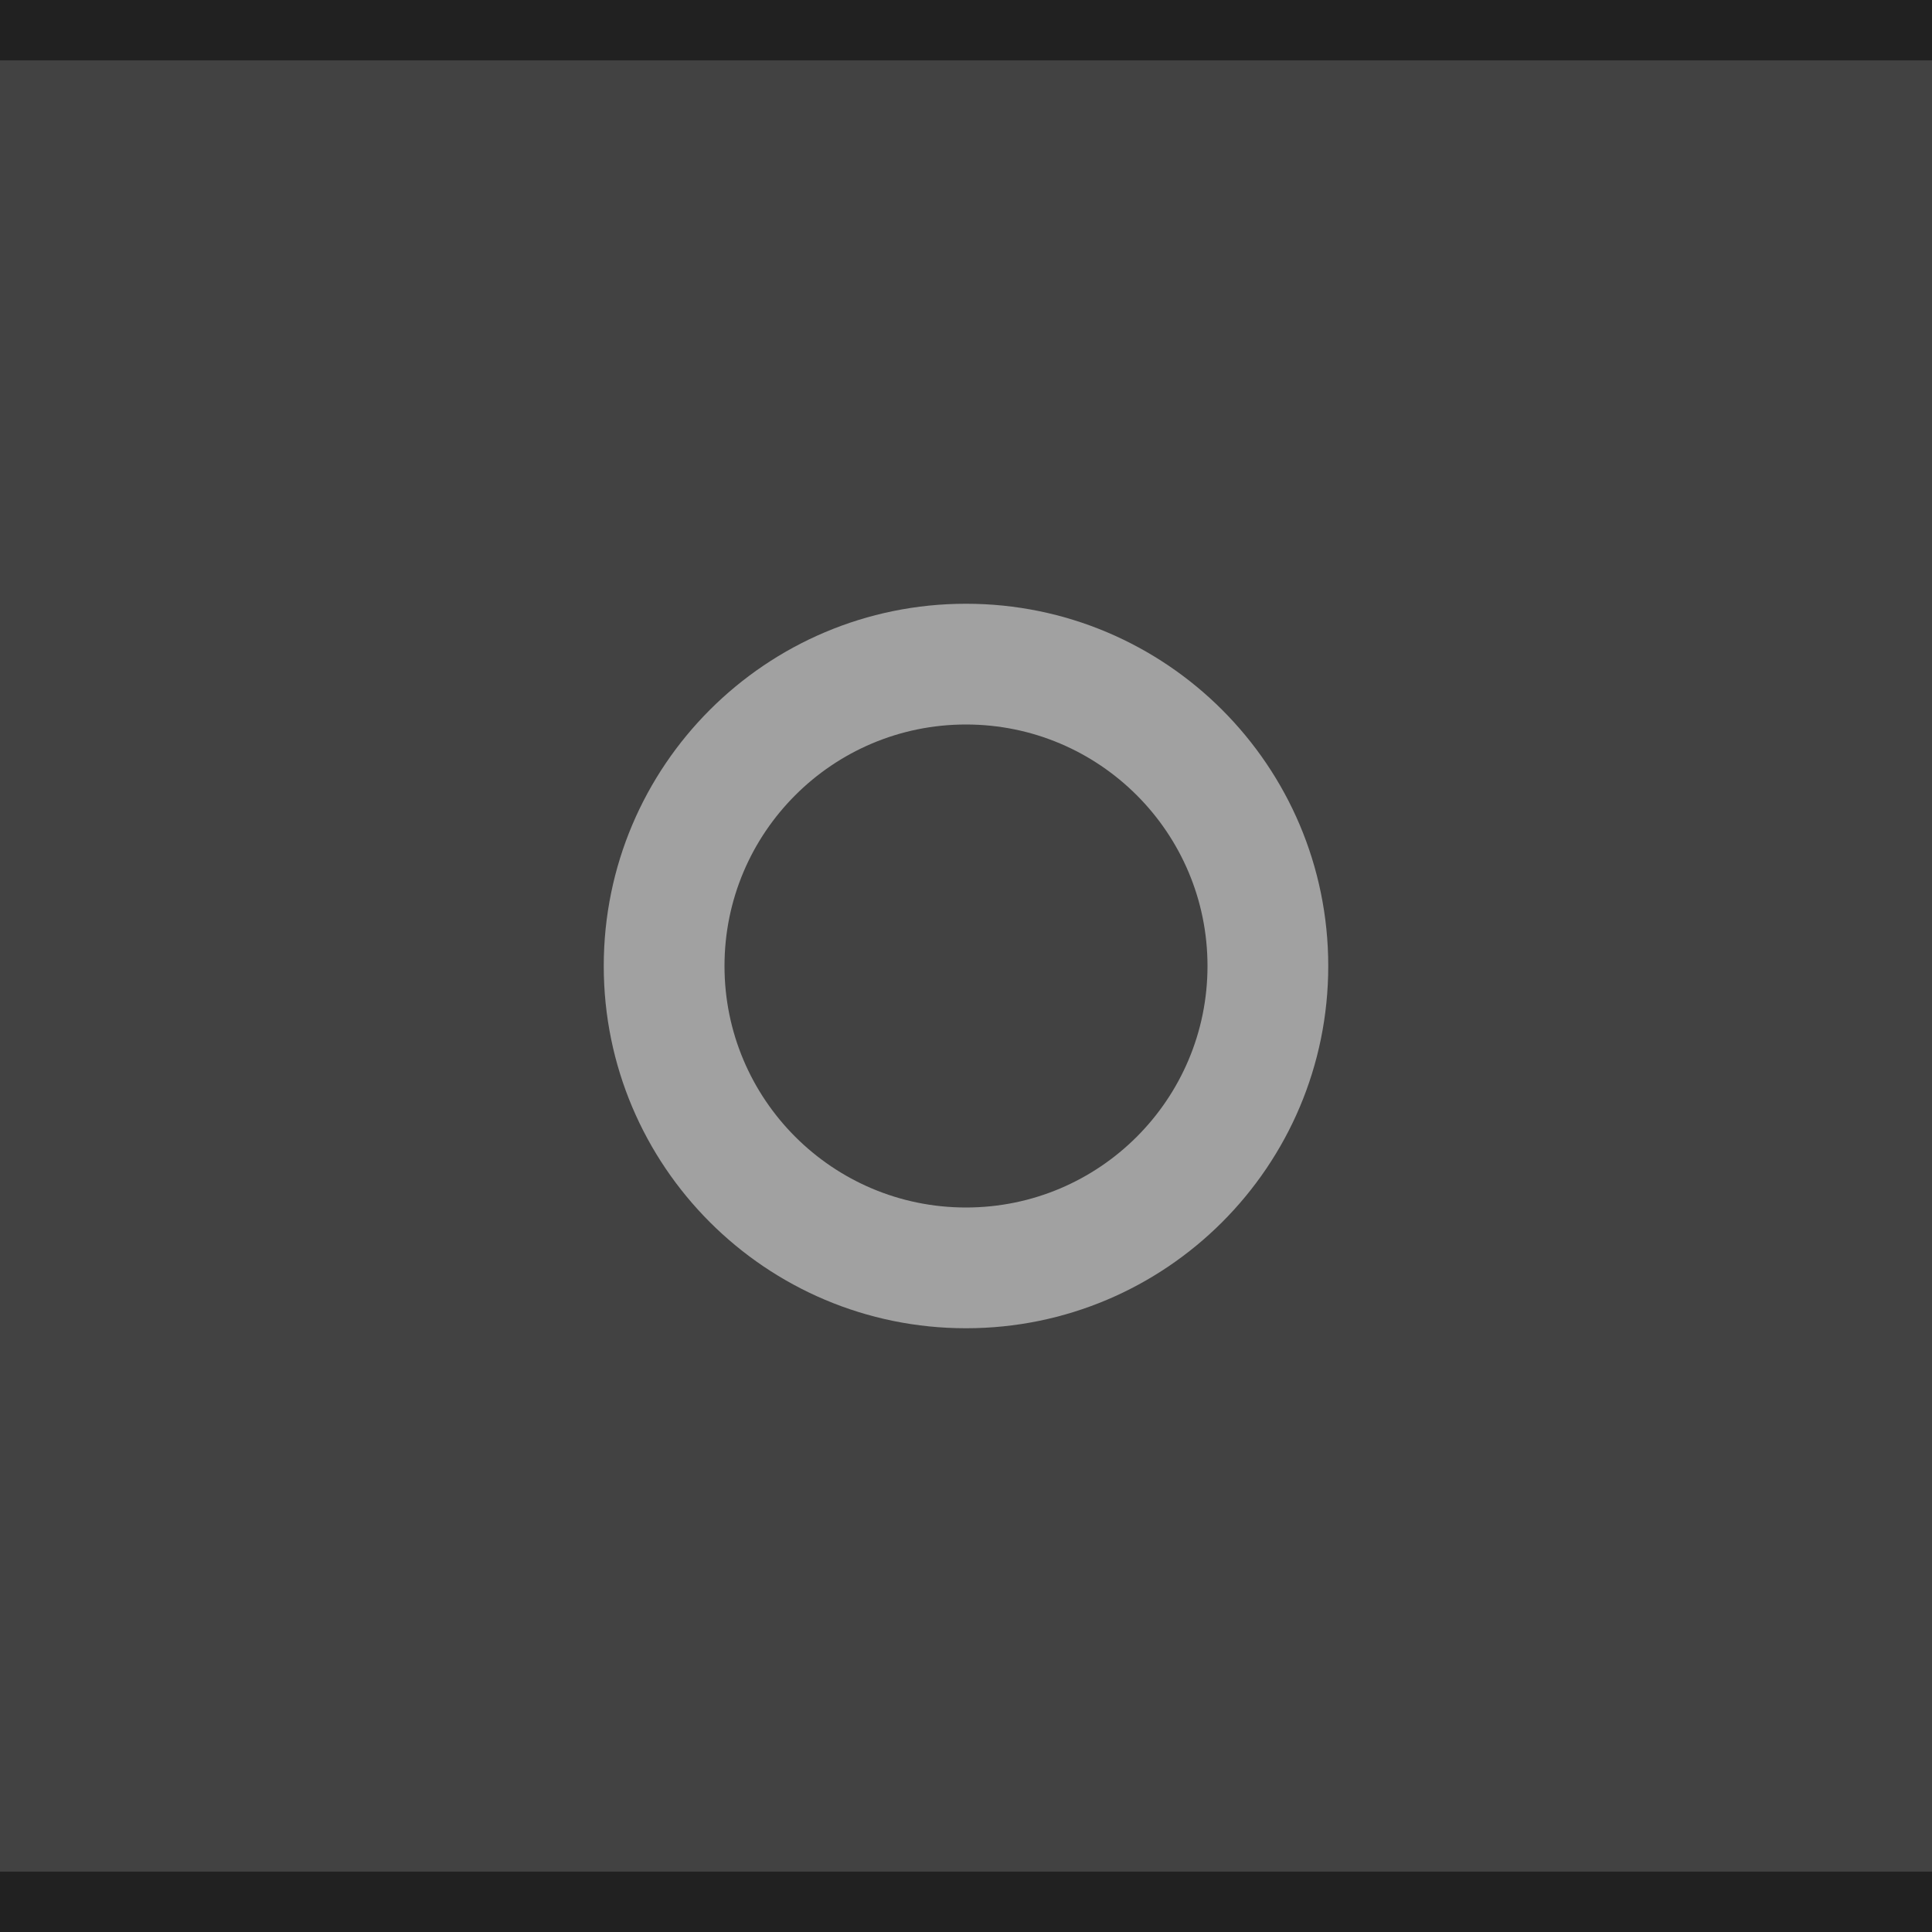
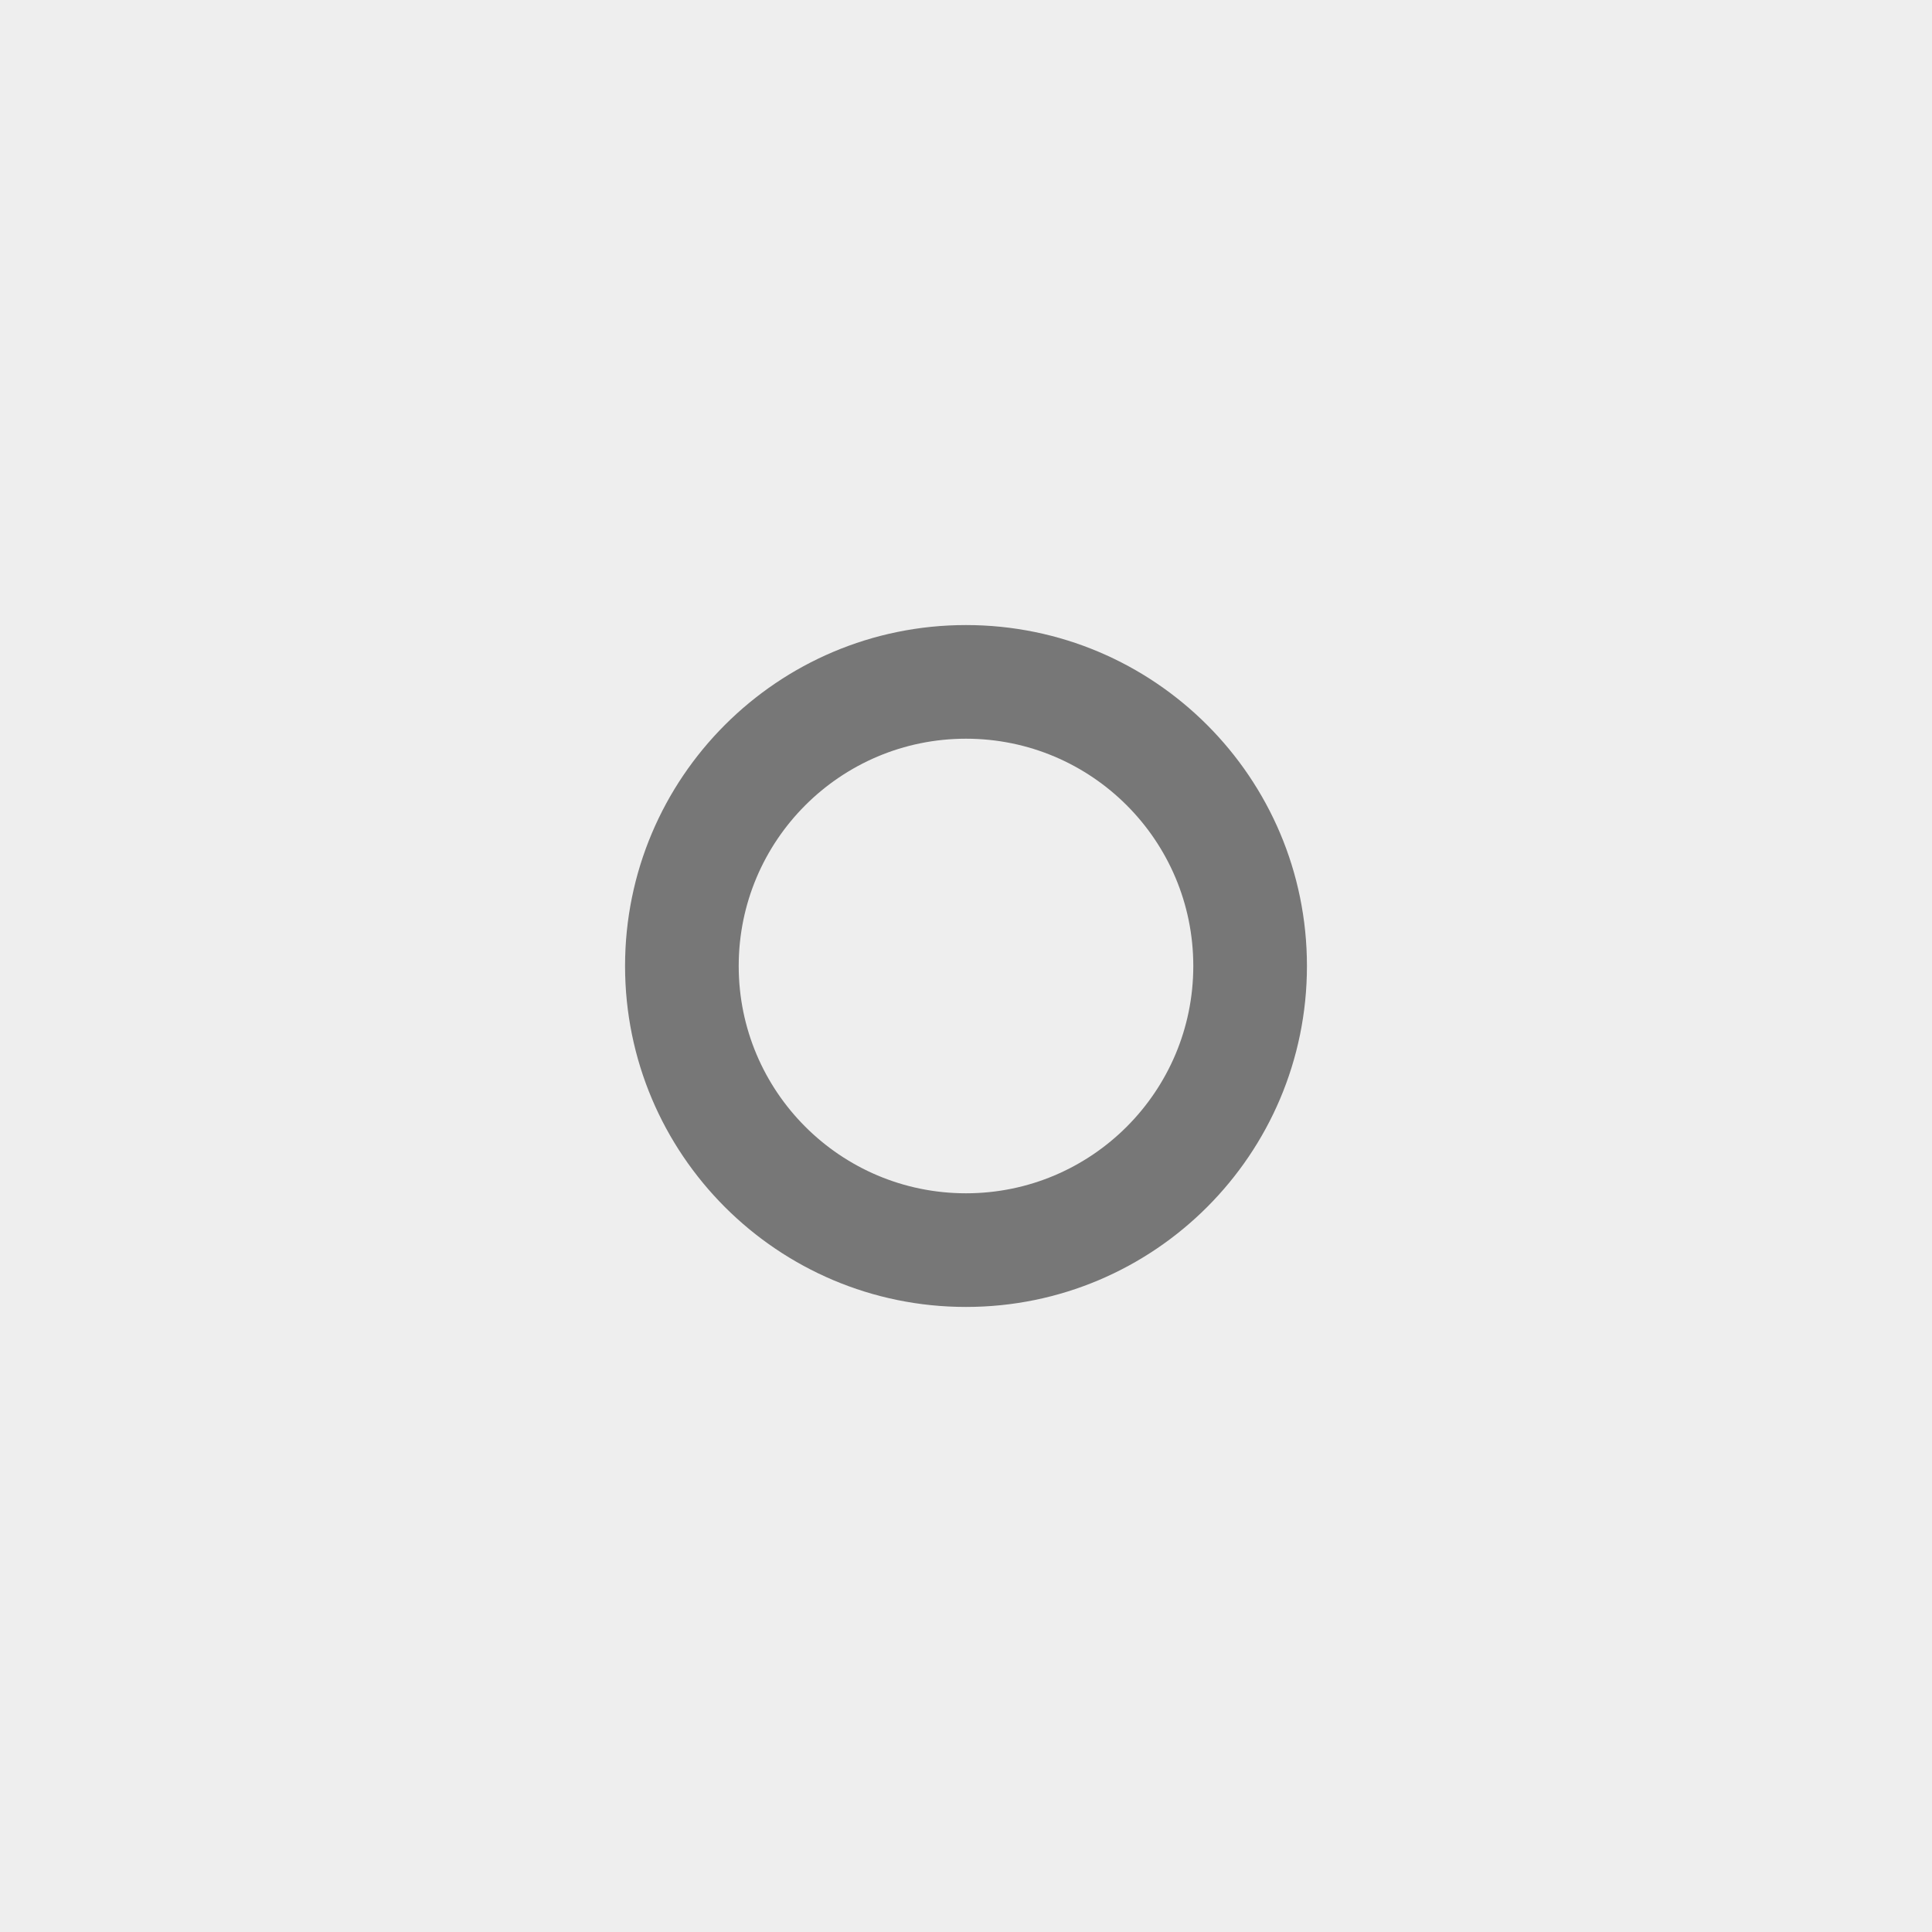
- <svg xmlns="http://www.w3.org/2000/svg" width="32" height="32" viewBox="0 0 32 32" version="1.1" id="svg138">
-   <defs id="defs142" />
-   <rect width="32" height="32" fill="#D6D6D6" id="rect128" style="fill:#424242;fill-opacity:1" />
-   <g style="opacity:0.5;fill:#ffffff;fill-opacity:1" fill="#000000" opacity="0.38" id="g136">
-     <circle cx="16" cy="16" r="12" opacity="0" id="circle132" style="fill:#ffffff;fill-opacity:1" />
-     <path d="m16 10a6 6 0 0 0 -6 6 6 6 0 0 0 6 6 6 6 0 0 0 6 -6 6 6 0 0 0 -6 -6zm0 2a4 4 0 0 1 4 4 4 4 0 0 1 -4 4 4 4 0 0 1 -4 -4 4 4 0 0 1 4 -4z" id="path134" style="fill:#ffffff;fill-opacity:1" />
-   </g>
-   <rect width="32" height="1" fill="#FFFFFF" fill-opacity="0.4" id="rect166-5" style="opacity:0.5;fill:#000000;fill-opacity:1" x="0" y="0" />
-   <rect width="32" height="1" fill="#FFFFFF" fill-opacity="0.4" id="rect166-3" style="opacity:0.5;fill:#000000;fill-opacity:1" x="0" y="31" />
+ <svg xmlns="http://www.w3.org/2000/svg" id="svg12" version="1.1" viewBox="0 0 34 34" height="34" width="34">
+   <defs id="defs16" />
+   <rect style="fill:#eeeeee;fill-opacity:1;stroke-width:1.125" id="rect2" fill="#E0E0E0" height="36" width="36" x="-1" y="-1" />
+   <path d="m 17,11 a 6,6 0 0 0 -6,6 6,6 0 0 0 6,6 6,6 0 0 0 6,-6 6,6 0 0 0 -6,-6 z m 0,2 a 4,4 0 0 1 4,4 4,4 0 0 1 -4,4 4,4 0 0 1 -4,-4 4,4 0 0 1 4,-4 z" id="path134" style="opacity:0.5;fill:#000000" />
</svg>
